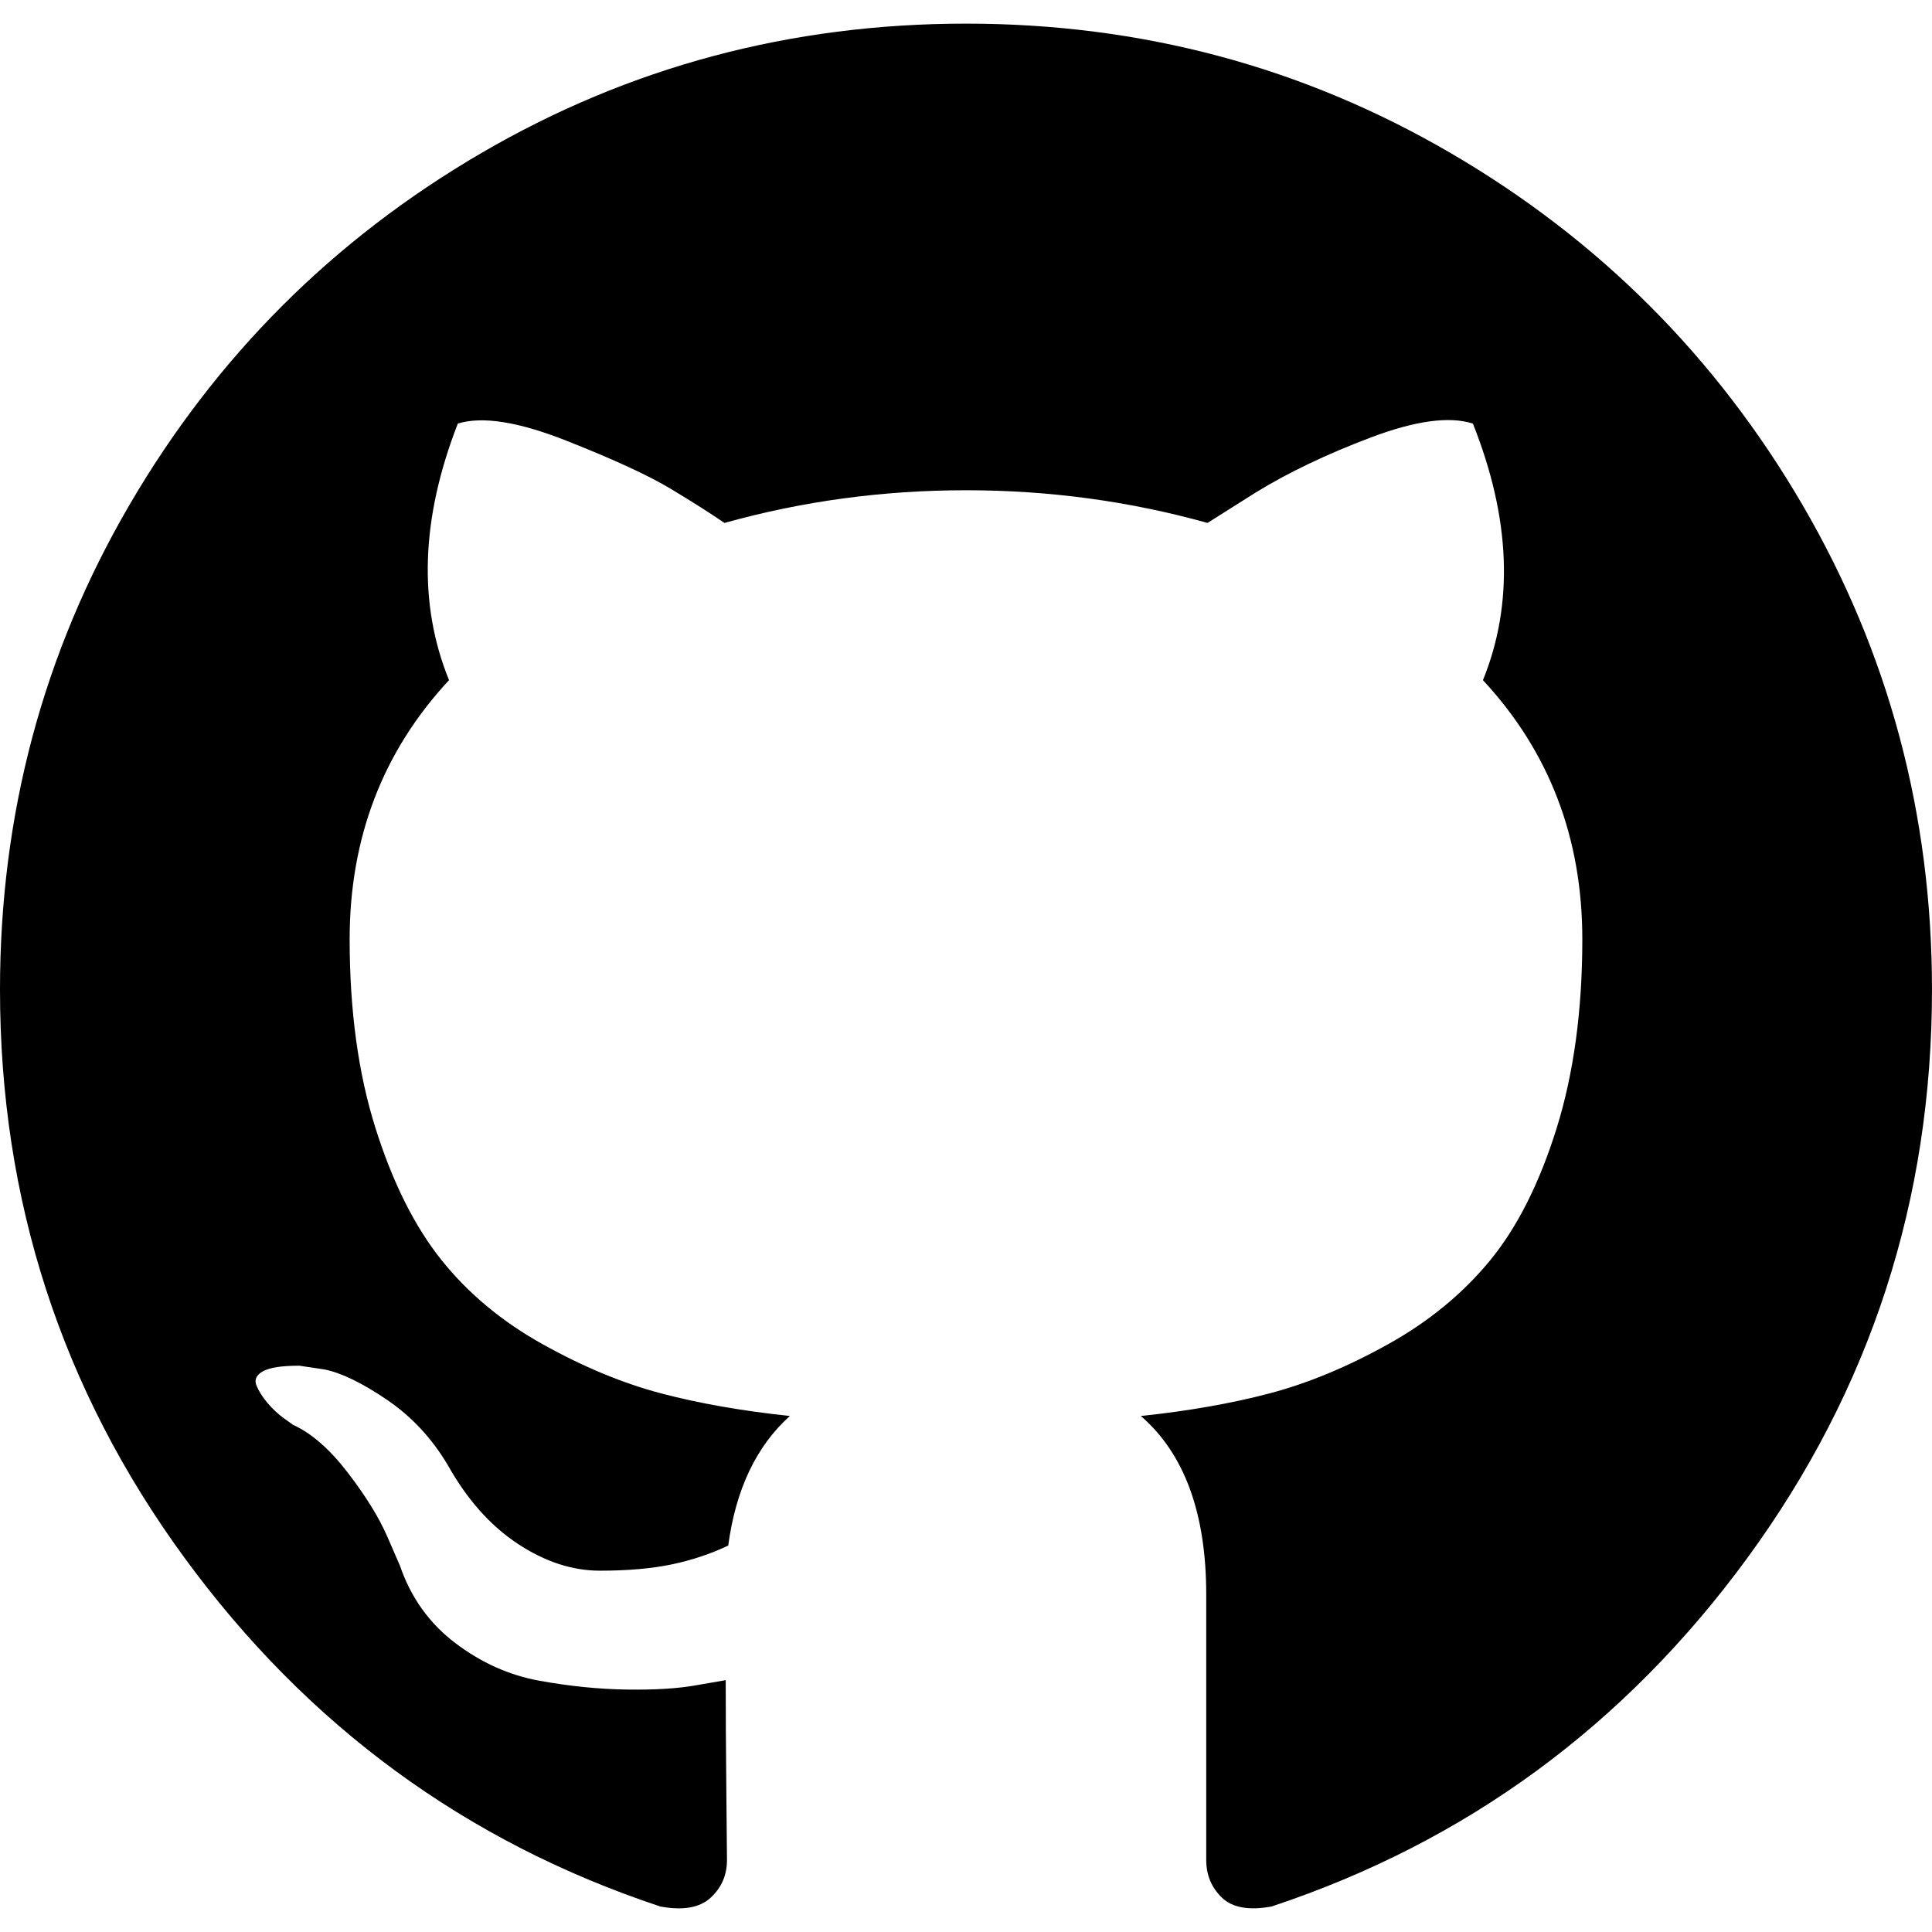
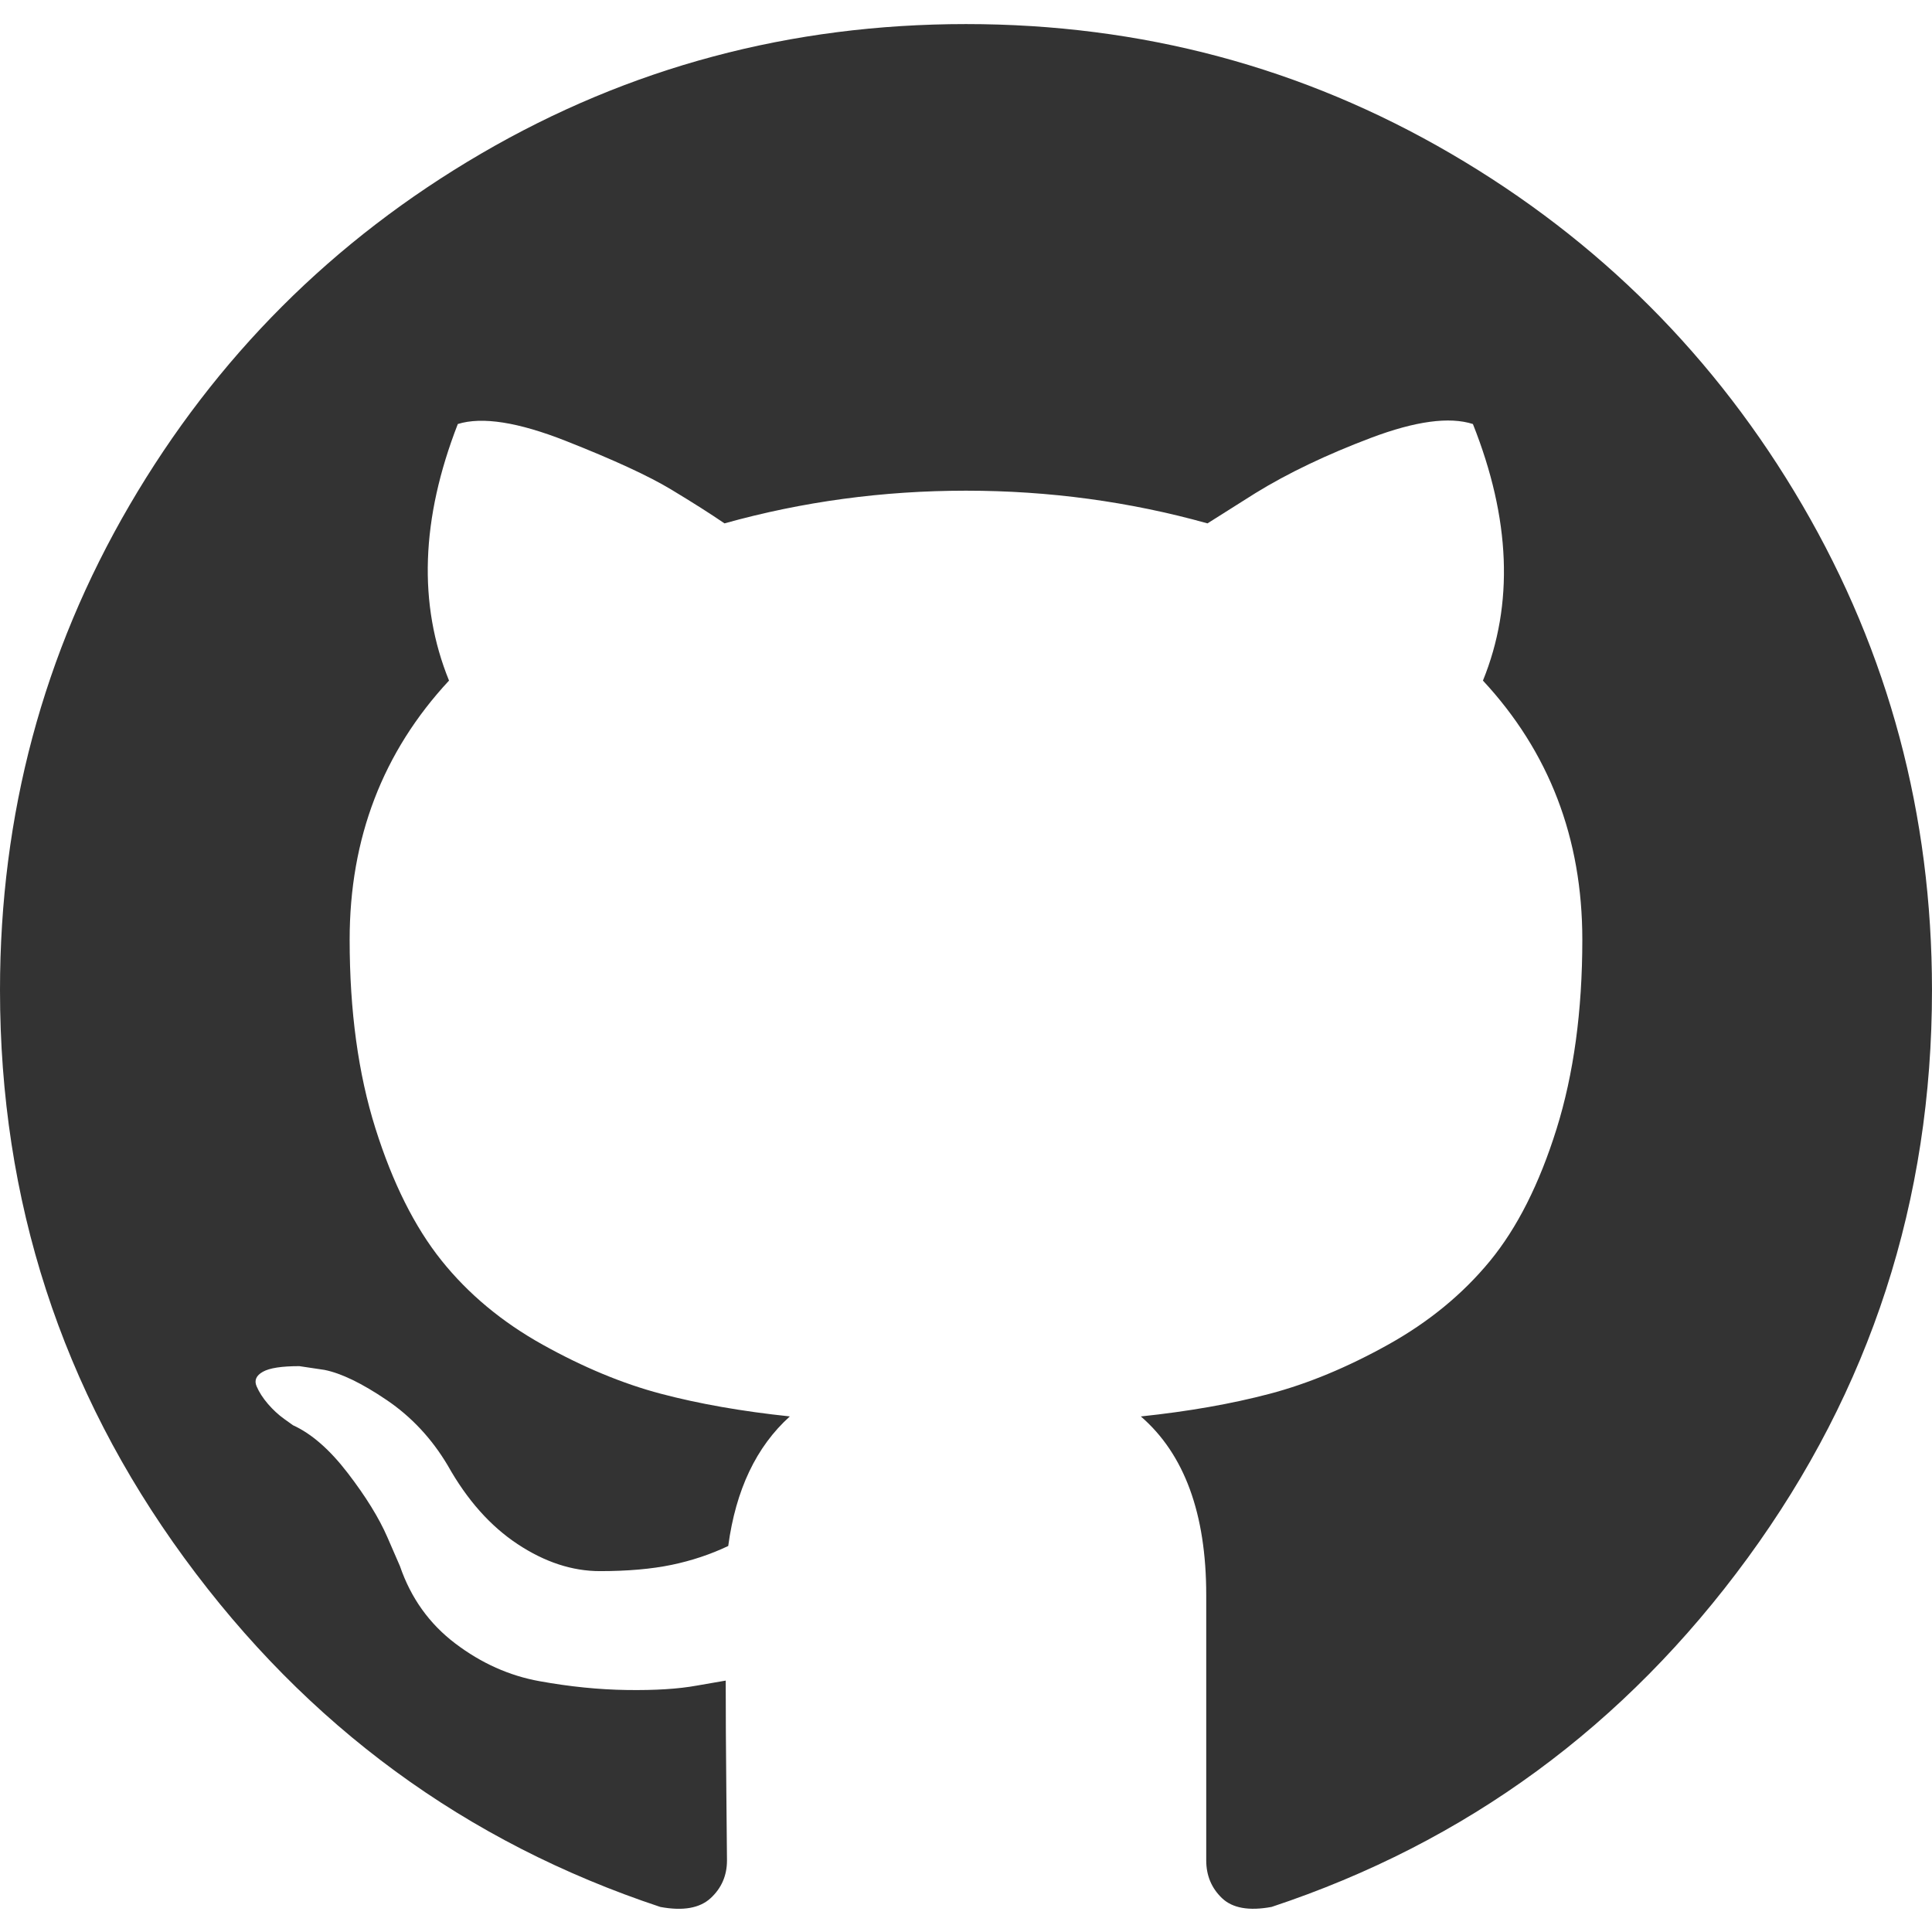
<svg xmlns="http://www.w3.org/2000/svg" version="1.1" id="Capa_1" x="0px" y="0px" width="438.549px" height="438.549px" viewBox="0 0 438.549 438.549" style="enable-background:new 0 0 438.549 438.549;" xml:space="preserve">
-   <g>
-     <path d="M409.132,114.573c-19.608-33.596-46.205-60.194-79.798-79.8C295.736,15.166,259.057,5.365,219.271,5.365   c-39.781,0-76.472,9.804-110.063,29.408c-33.596,19.605-60.192,46.204-79.8,79.8C9.803,148.168,0,184.854,0,224.63   c0,47.78,13.94,90.745,41.827,128.906c27.884,38.164,63.906,64.572,108.063,79.227c5.14,0.954,8.945,0.283,11.419-1.996   c2.475-2.282,3.711-5.14,3.711-8.562c0-0.571-0.049-5.708-0.144-15.417c-0.098-9.709-0.144-18.179-0.144-25.406l-6.567,1.136   c-4.187,0.767-9.469,1.092-15.846,1c-6.374-0.089-12.991-0.757-19.842-1.999c-6.854-1.231-13.229-4.086-19.13-8.559   c-5.898-4.473-10.085-10.328-12.56-17.556l-2.855-6.57c-1.903-4.374-4.899-9.233-8.992-14.559   c-4.093-5.331-8.232-8.945-12.419-10.848l-1.999-1.431c-1.332-0.951-2.568-2.098-3.711-3.429c-1.142-1.331-1.997-2.663-2.568-3.997   c-0.572-1.335-0.098-2.43,1.427-3.289c1.525-0.859,4.281-1.276,8.28-1.276l5.708,0.853c3.807,0.763,8.516,3.042,14.133,6.851   c5.614,3.806,10.229,8.754,13.846,14.842c4.38,7.806,9.657,13.754,15.846,17.847c6.184,4.093,12.419,6.136,18.699,6.136   c6.28,0,11.704-0.476,16.274-1.423c4.565-0.952,8.848-2.383,12.847-4.285c1.713-12.758,6.377-22.559,13.988-29.41   c-10.848-1.14-20.601-2.857-29.264-5.14c-8.658-2.286-17.605-5.996-26.835-11.14c-9.235-5.137-16.896-11.516-22.985-19.126   c-6.09-7.614-11.088-17.61-14.987-29.979c-3.901-12.374-5.852-26.648-5.852-42.826c0-23.035,7.52-42.637,22.557-58.817   c-7.044-17.318-6.379-36.732,1.997-58.24c5.52-1.715,13.706-0.428,24.554,3.853c10.85,4.283,18.794,7.952,23.84,10.994   c5.046,3.041,9.089,5.618,12.135,7.708c17.705-4.947,35.976-7.421,54.818-7.421s37.117,2.474,54.823,7.421l10.849-6.849   c7.419-4.57,16.18-8.758,26.262-12.565c10.088-3.805,17.802-4.853,23.134-3.138c8.562,21.509,9.325,40.922,2.279,58.24   c15.036,16.18,22.559,35.787,22.559,58.817c0,16.178-1.958,30.497-5.853,42.966c-3.9,12.471-8.941,22.457-15.125,29.979   c-6.191,7.521-13.901,13.85-23.131,18.986c-9.232,5.14-18.182,8.85-26.84,11.136c-8.662,2.286-18.415,4.004-29.263,5.146   c9.894,8.562,14.842,22.077,14.842,40.539v60.237c0,3.422,1.19,6.279,3.572,8.562c2.379,2.279,6.136,2.95,11.276,1.995   c44.163-14.653,80.185-41.062,108.068-79.226c27.88-38.161,41.825-81.126,41.825-128.906   C438.536,184.851,428.728,148.168,409.132,114.573z" />
+   <defs id="defs9" />
+   <g id="g3" transform="translate(0,0.09952672)" style="fill:#333333;fill-opacity:1">
+     <path d="M 409.132,114.573 C 389.524,80.977 362.927,54.379 329.334,34.773 295.736,15.166 259.057,5.365 219.271,5.365 c -39.781,0 -76.472,9.804 -110.063,29.408 -33.596,19.605 -60.192,46.204 -79.8,79.8 C 9.803,148.168 0,184.854 0,224.63 c 0,47.78 13.94,90.745 41.827,128.906 27.884,38.164 63.906,64.572 108.063,79.227 5.14,0.954 8.945,0.283 11.419,-1.996 2.475,-2.282 3.711,-5.14 3.711,-8.562 0,-0.571 -0.049,-5.708 -0.144,-15.417 -0.098,-9.709 -0.144,-18.179 -0.144,-25.406 l -6.567,1.136 c -4.187,0.767 -9.469,1.092 -15.846,1 -6.374,-0.089 -12.991,-0.757 -19.842,-1.999 -6.854,-1.231 -13.229,-4.086 -19.13,-8.559 -5.898,-4.473 -10.085,-10.328 -12.56,-17.556 l -2.855,-6.57 c -1.903,-4.374 -4.899,-9.233 -8.992,-14.559 -4.093,-5.331 -8.232,-8.945 -12.419,-10.848 l -1.999,-1.431 c -1.332,-0.951 -2.568,-2.098 -3.711,-3.429 -1.142,-1.331 -1.997,-2.663 -2.568,-3.997 -0.572,-1.335 -0.098,-2.43 1.427,-3.289 1.525,-0.859 4.281,-1.276 8.28,-1.276 l 5.708,0.853 c 3.807,0.763 8.516,3.042 14.133,6.851 5.614,3.806 10.229,8.754 13.846,14.842 4.38,7.806 9.657,13.754 15.846,17.847 6.184,4.093 12.419,6.136 18.699,6.136 6.28,0 11.704,-0.476 16.274,-1.423 4.565,-0.952 8.848,-2.383 12.847,-4.285 1.713,-12.758 6.377,-22.559 13.988,-29.41 -10.848,-1.14 -20.601,-2.857 -29.264,-5.14 -8.658,-2.286 -17.605,-5.996 -26.835,-11.14 -9.235,-5.137 -16.896,-11.516 -22.985,-19.126 -6.09,-7.614 -11.088,-17.61 -14.987,-29.979 -3.901,-12.374 -5.852,-26.648 -5.852,-42.826 0,-23.035 7.52,-42.637 22.557,-58.817 -7.044,-17.318 -6.379,-36.732 1.997,-58.24 5.52,-1.715 13.706,-0.428 24.554,3.853 10.85,4.283 18.794,7.952 23.84,10.994 5.046,3.041 9.089,5.618 12.135,7.708 17.705,-4.947 35.976,-7.421 54.818,-7.421 18.842,0 37.117,2.474 54.823,7.421 l 10.849,-6.849 c 7.419,-4.57 16.18,-8.758 26.262,-12.565 10.088,-3.805 17.802,-4.853 23.134,-3.138 8.562,21.509 9.325,40.922 2.279,58.24 15.036,16.18 22.559,35.787 22.559,58.817 0,16.178 -1.958,30.497 -5.853,42.966 -3.9,12.471 -8.941,22.457 -15.125,29.979 -6.191,7.521 -13.901,13.85 -23.131,18.986 -9.232,5.14 -18.182,8.85 -26.84,11.136 -8.662,2.286 -18.415,4.004 -29.263,5.146 9.894,8.562 14.842,22.077 14.842,40.539 l 0,60.237 c 0,3.422 1.19,6.279 3.572,8.562 2.379,2.279 6.136,2.95 11.276,1.995 44.163,-14.653 80.185,-41.062 108.068,-79.226 27.88,-38.161 41.825,-81.126 41.825,-128.906 -0.01,-39.771 -9.818,-76.454 -29.414,-110.049 z" id="path5" style="fill:#333333;fill-opacity:1" />
  </g>
</svg>
